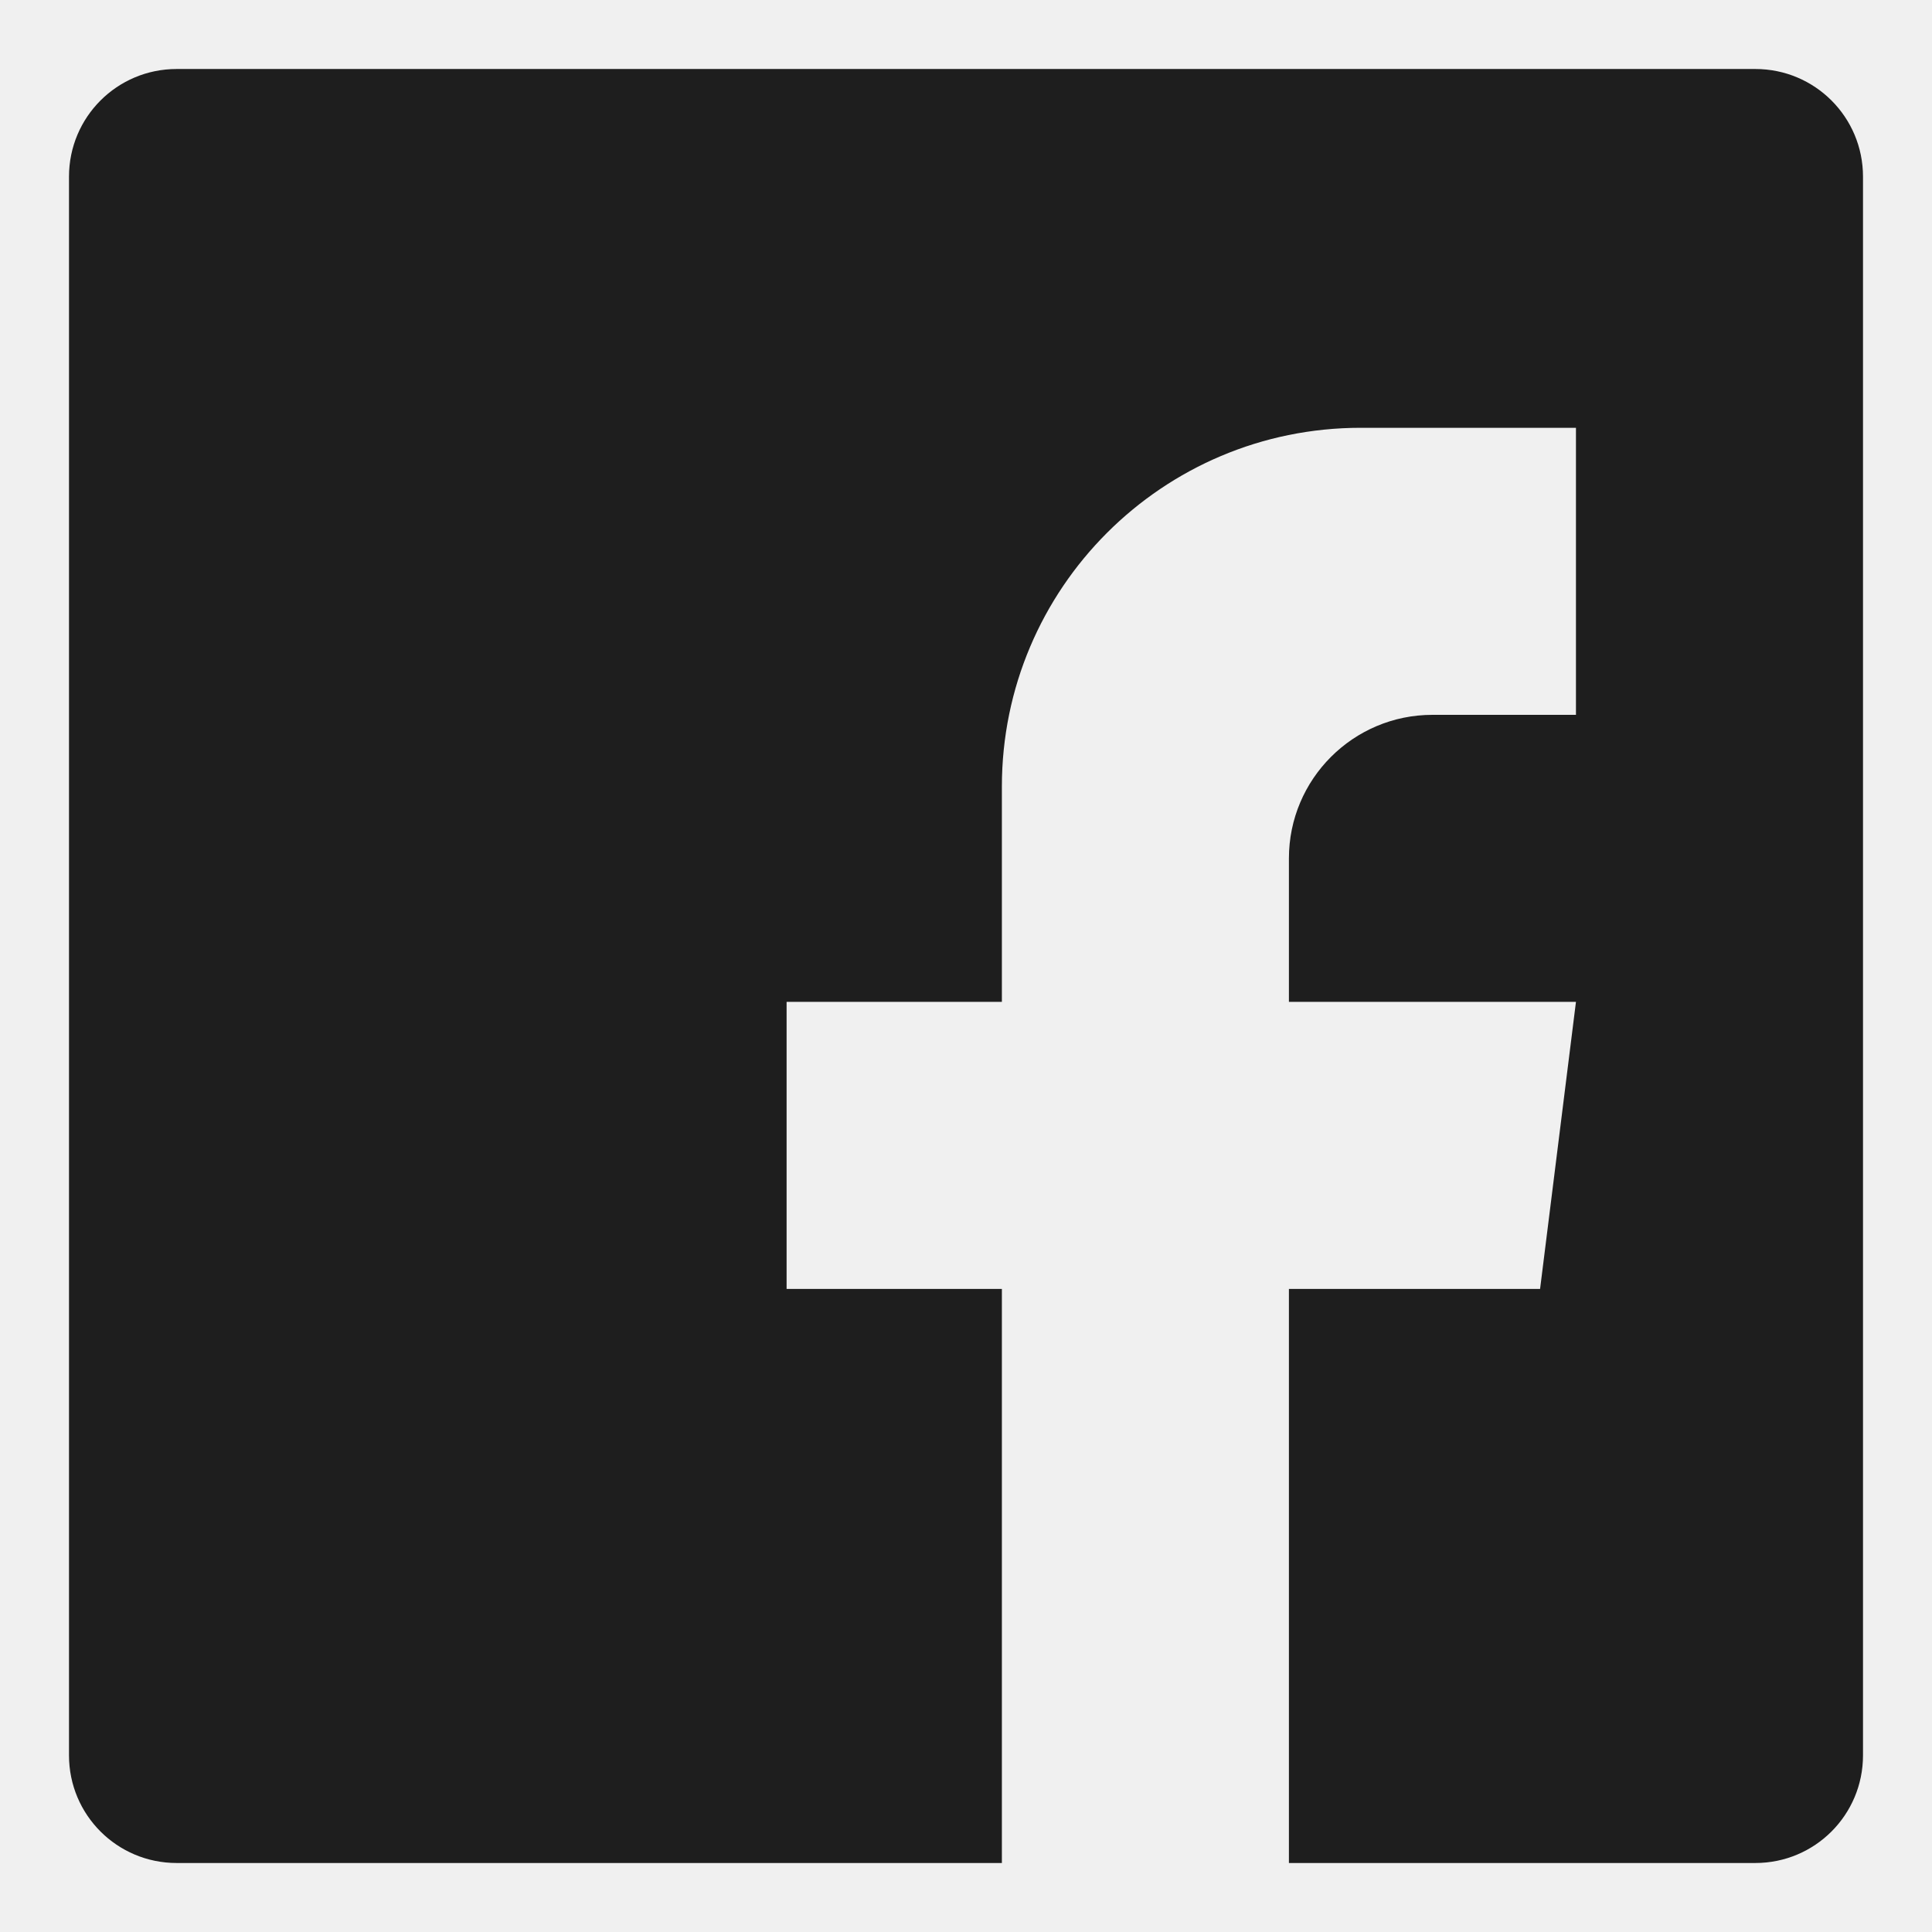
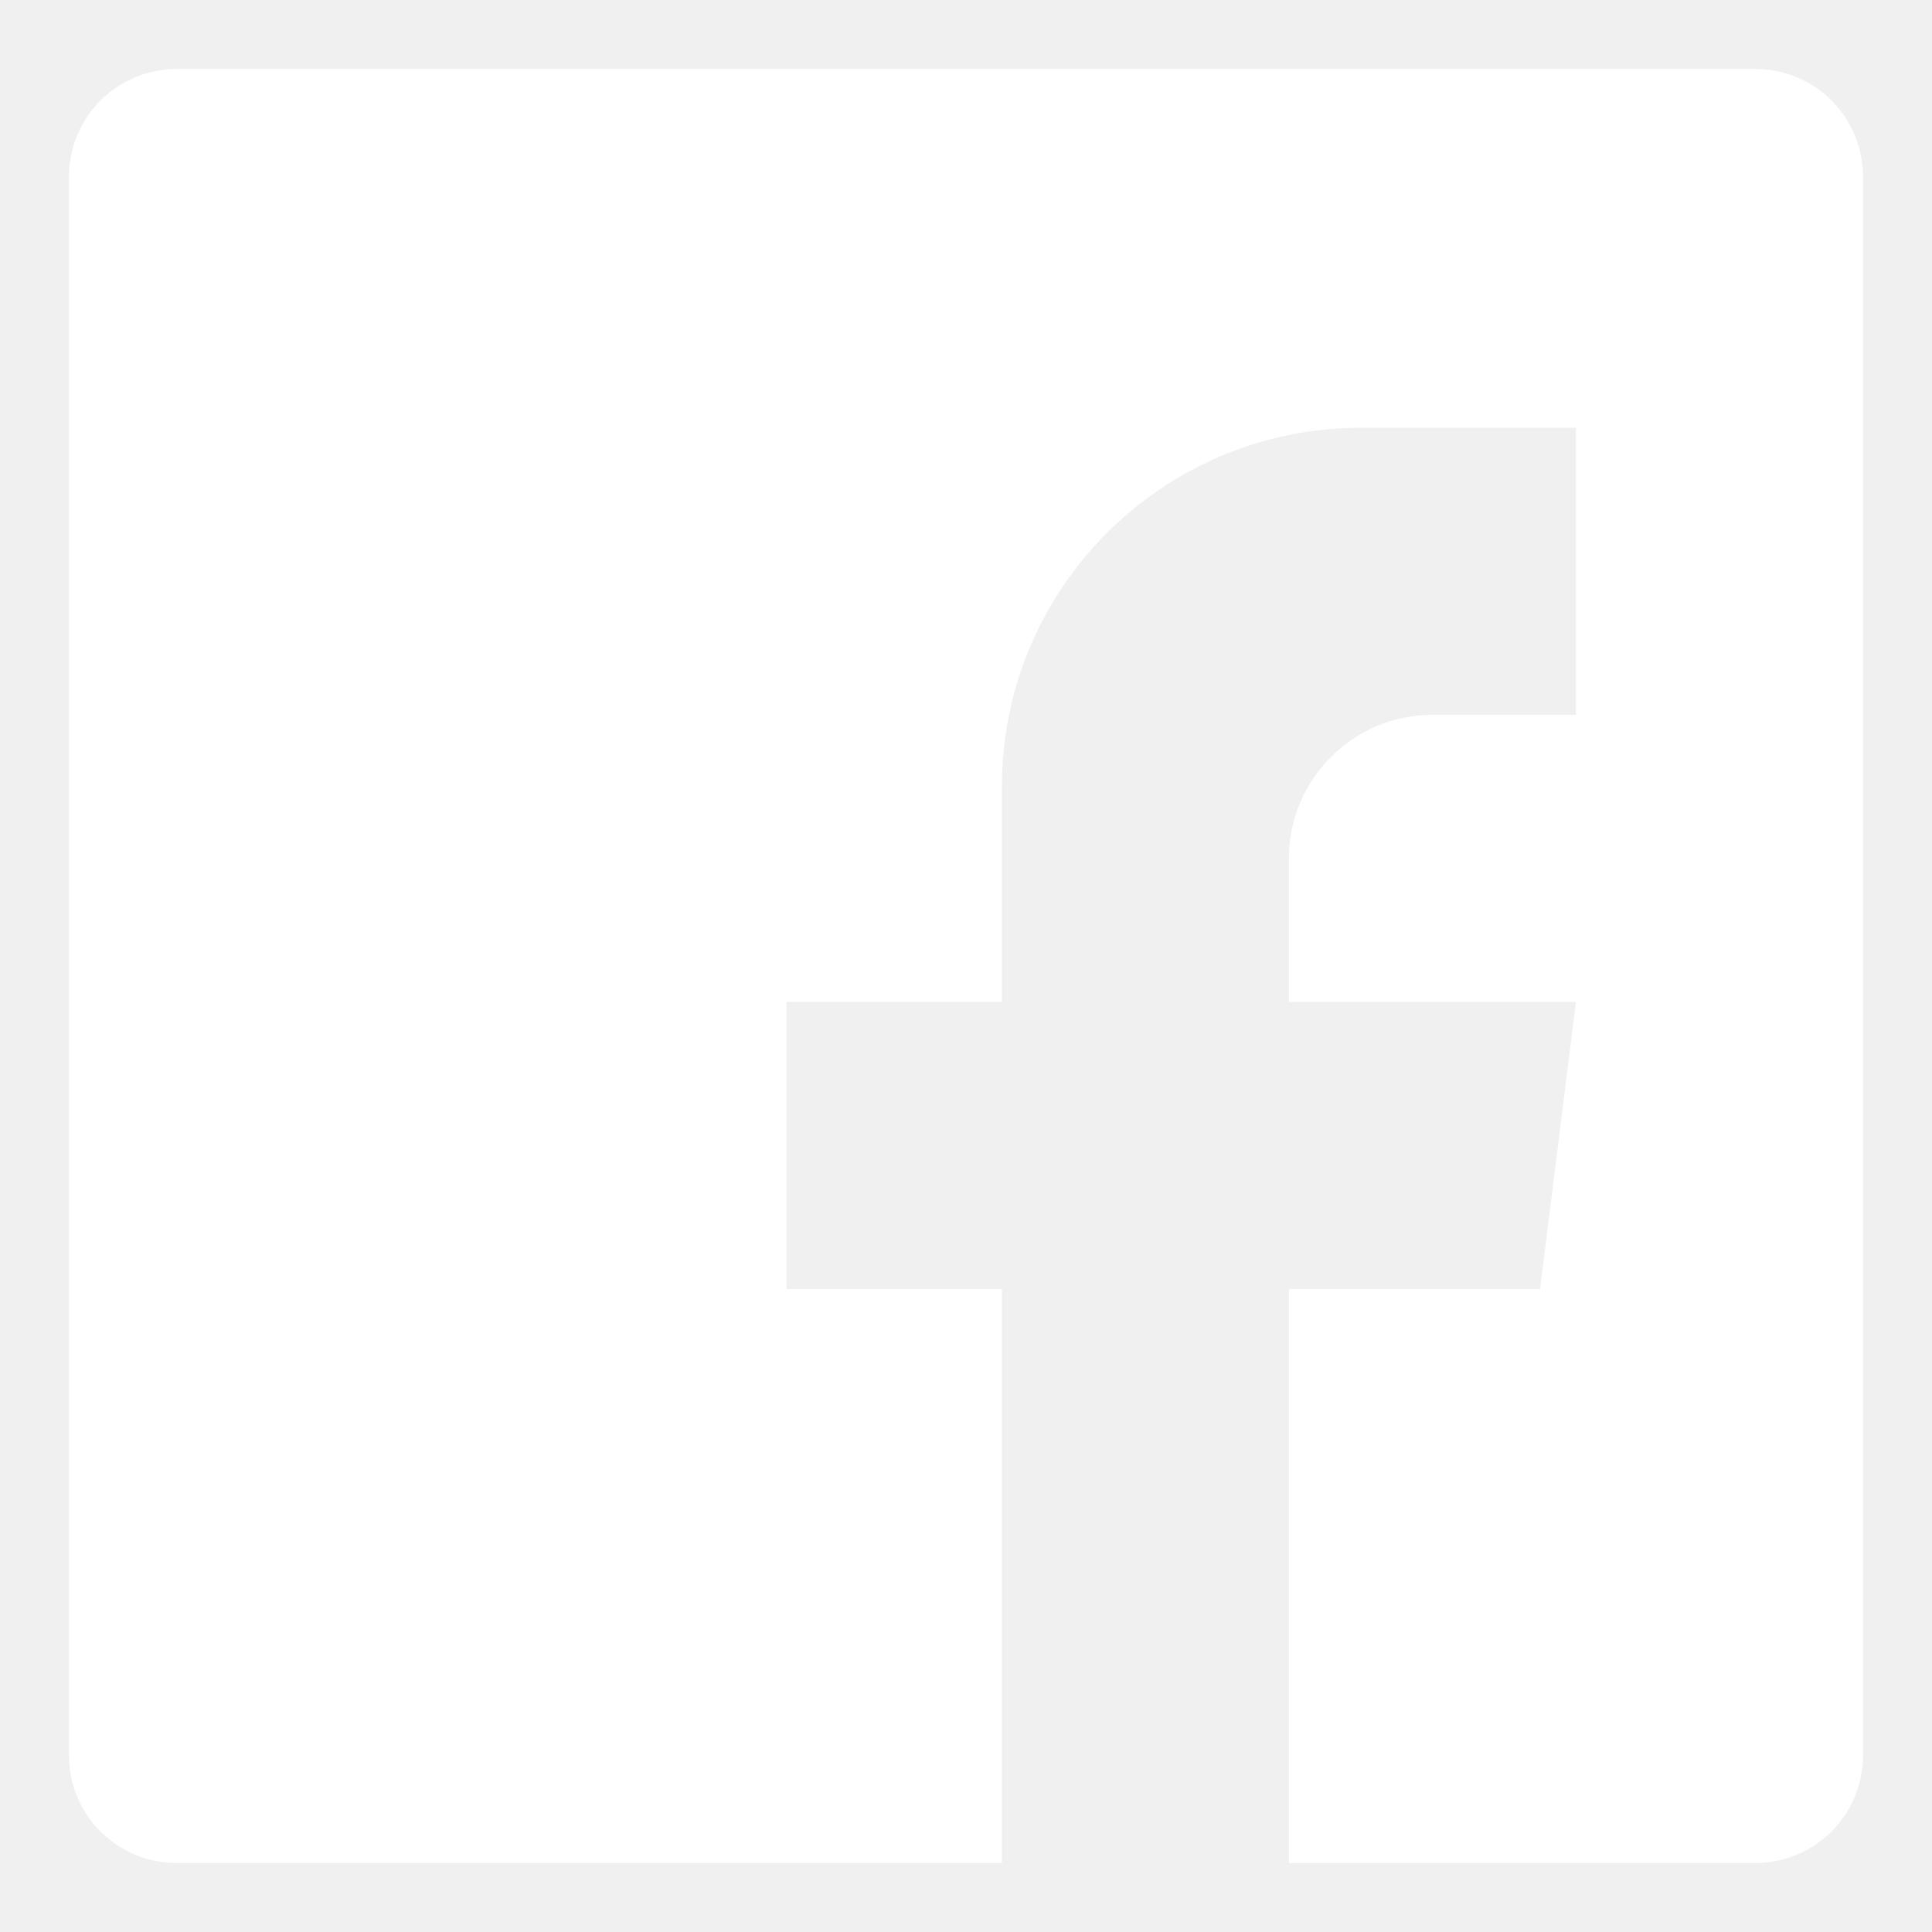
- <svg xmlns="http://www.w3.org/2000/svg" width="21px" height="21px" viewBox="0 0 21 21" version="1.1">
-   <defs />
-   <g id="Icons-/-Social-Facebook" stroke="none" stroke-width="1" fill="none" fill-rule="evenodd" transform="translate(-20, -20)">
-     <g id="Group" transform="translate(11, 11)" fill="#1E1E1E">
-       <path d="M28.08,9.75 L10.92,9.75 C10.273,9.75 9.75,10.273 9.75,10.92 L9.75,28.08 C9.75,28.727 10.273,29.25 10.92,29.25 L19.89,29.25 L19.89,23.01 L17.55,23.01 L17.55,19.89 L19.89,19.89 L19.89,17.55 C19.89,15.396 21.636,13.65 23.79,13.65 L26.13,13.65 L26.13,16.77 L24.57,16.77 C23.709,16.77 23.01,17.469 23.01,18.33 L23.01,19.89 L26.13,19.89 L25.74,23.01 L23.01,23.01 L23.01,29.25 L28.08,29.25 C28.727,29.25 29.25,28.727 29.25,28.08 L29.25,10.92 C29.25,10.273 28.727,9.75 28.08,9.75 Z" id="Stroke-87" />
+ <svg xmlns="http://www.w3.org/2000/svg" width="21px" height="21px" viewBox="0 0 21 21" version="1.1" id="svg894">
+   <defs id="defs889" />
+   <g id="Icons-/-Social-Facebook" stroke="none" stroke-width="1" fill="none" fill-rule="evenodd" transform="translate(-20, -20)" style="fill:#ffffff">
+     <g id="Group" transform="translate(11, 11)" fill="#1E1E1E" style="fill:#ffffff">
+       <path d="M28.08,9.75 L10.92,9.75 C10.273,9.75 9.75,10.273 9.75,10.92 L9.75,28.08 C9.75,28.727 10.273,29.25 10.92,29.25 L19.89,29.25 L19.89,23.01 L17.55,23.01 L17.55,19.89 L19.89,19.89 L19.89,17.55 C19.89,15.396 21.636,13.65 23.79,13.65 L26.13,13.65 L26.13,16.77 L24.57,16.77 C23.709,16.77 23.01,17.469 23.01,18.33 L23.01,19.89 L26.13,19.89 L25.74,23.01 L23.01,23.01 L23.01,29.25 L28.08,29.25 C28.727,29.25 29.25,28.727 29.25,28.08 L29.25,10.92 C29.25,10.273 28.727,9.75 28.08,9.75 Z" id="Stroke-87" style="fill:#ffffff" />
    </g>
  </g>
</svg>
